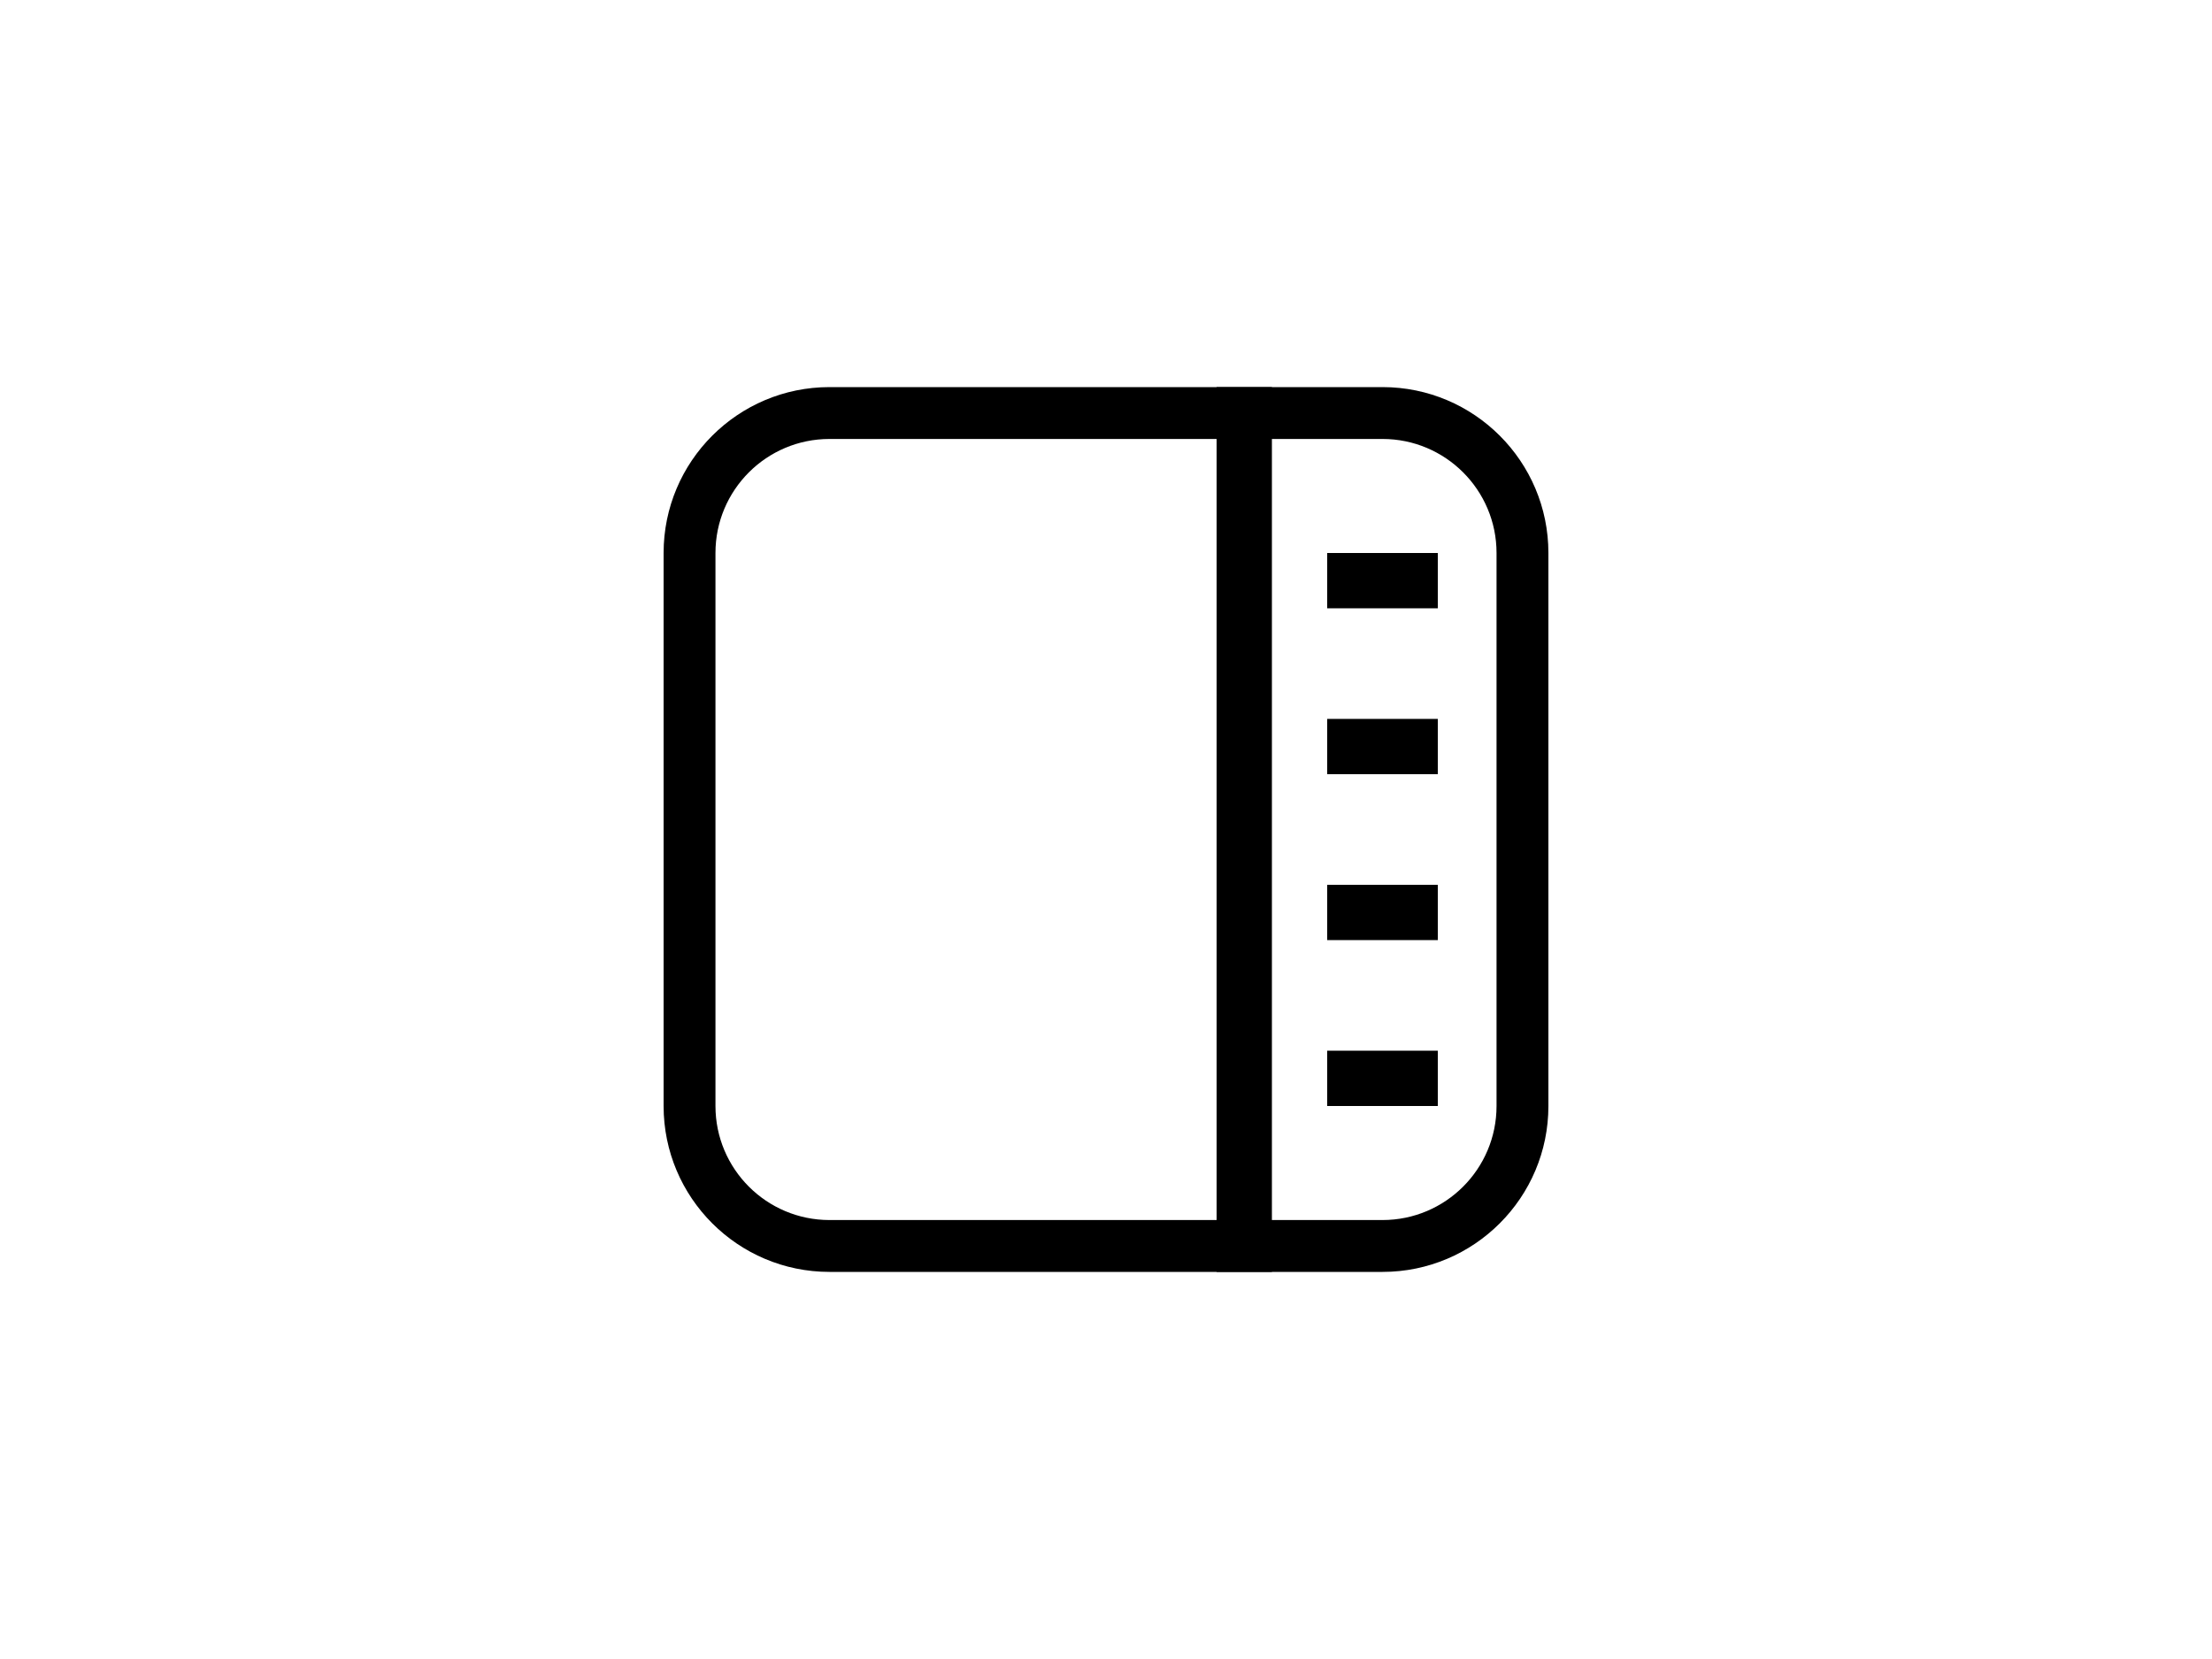
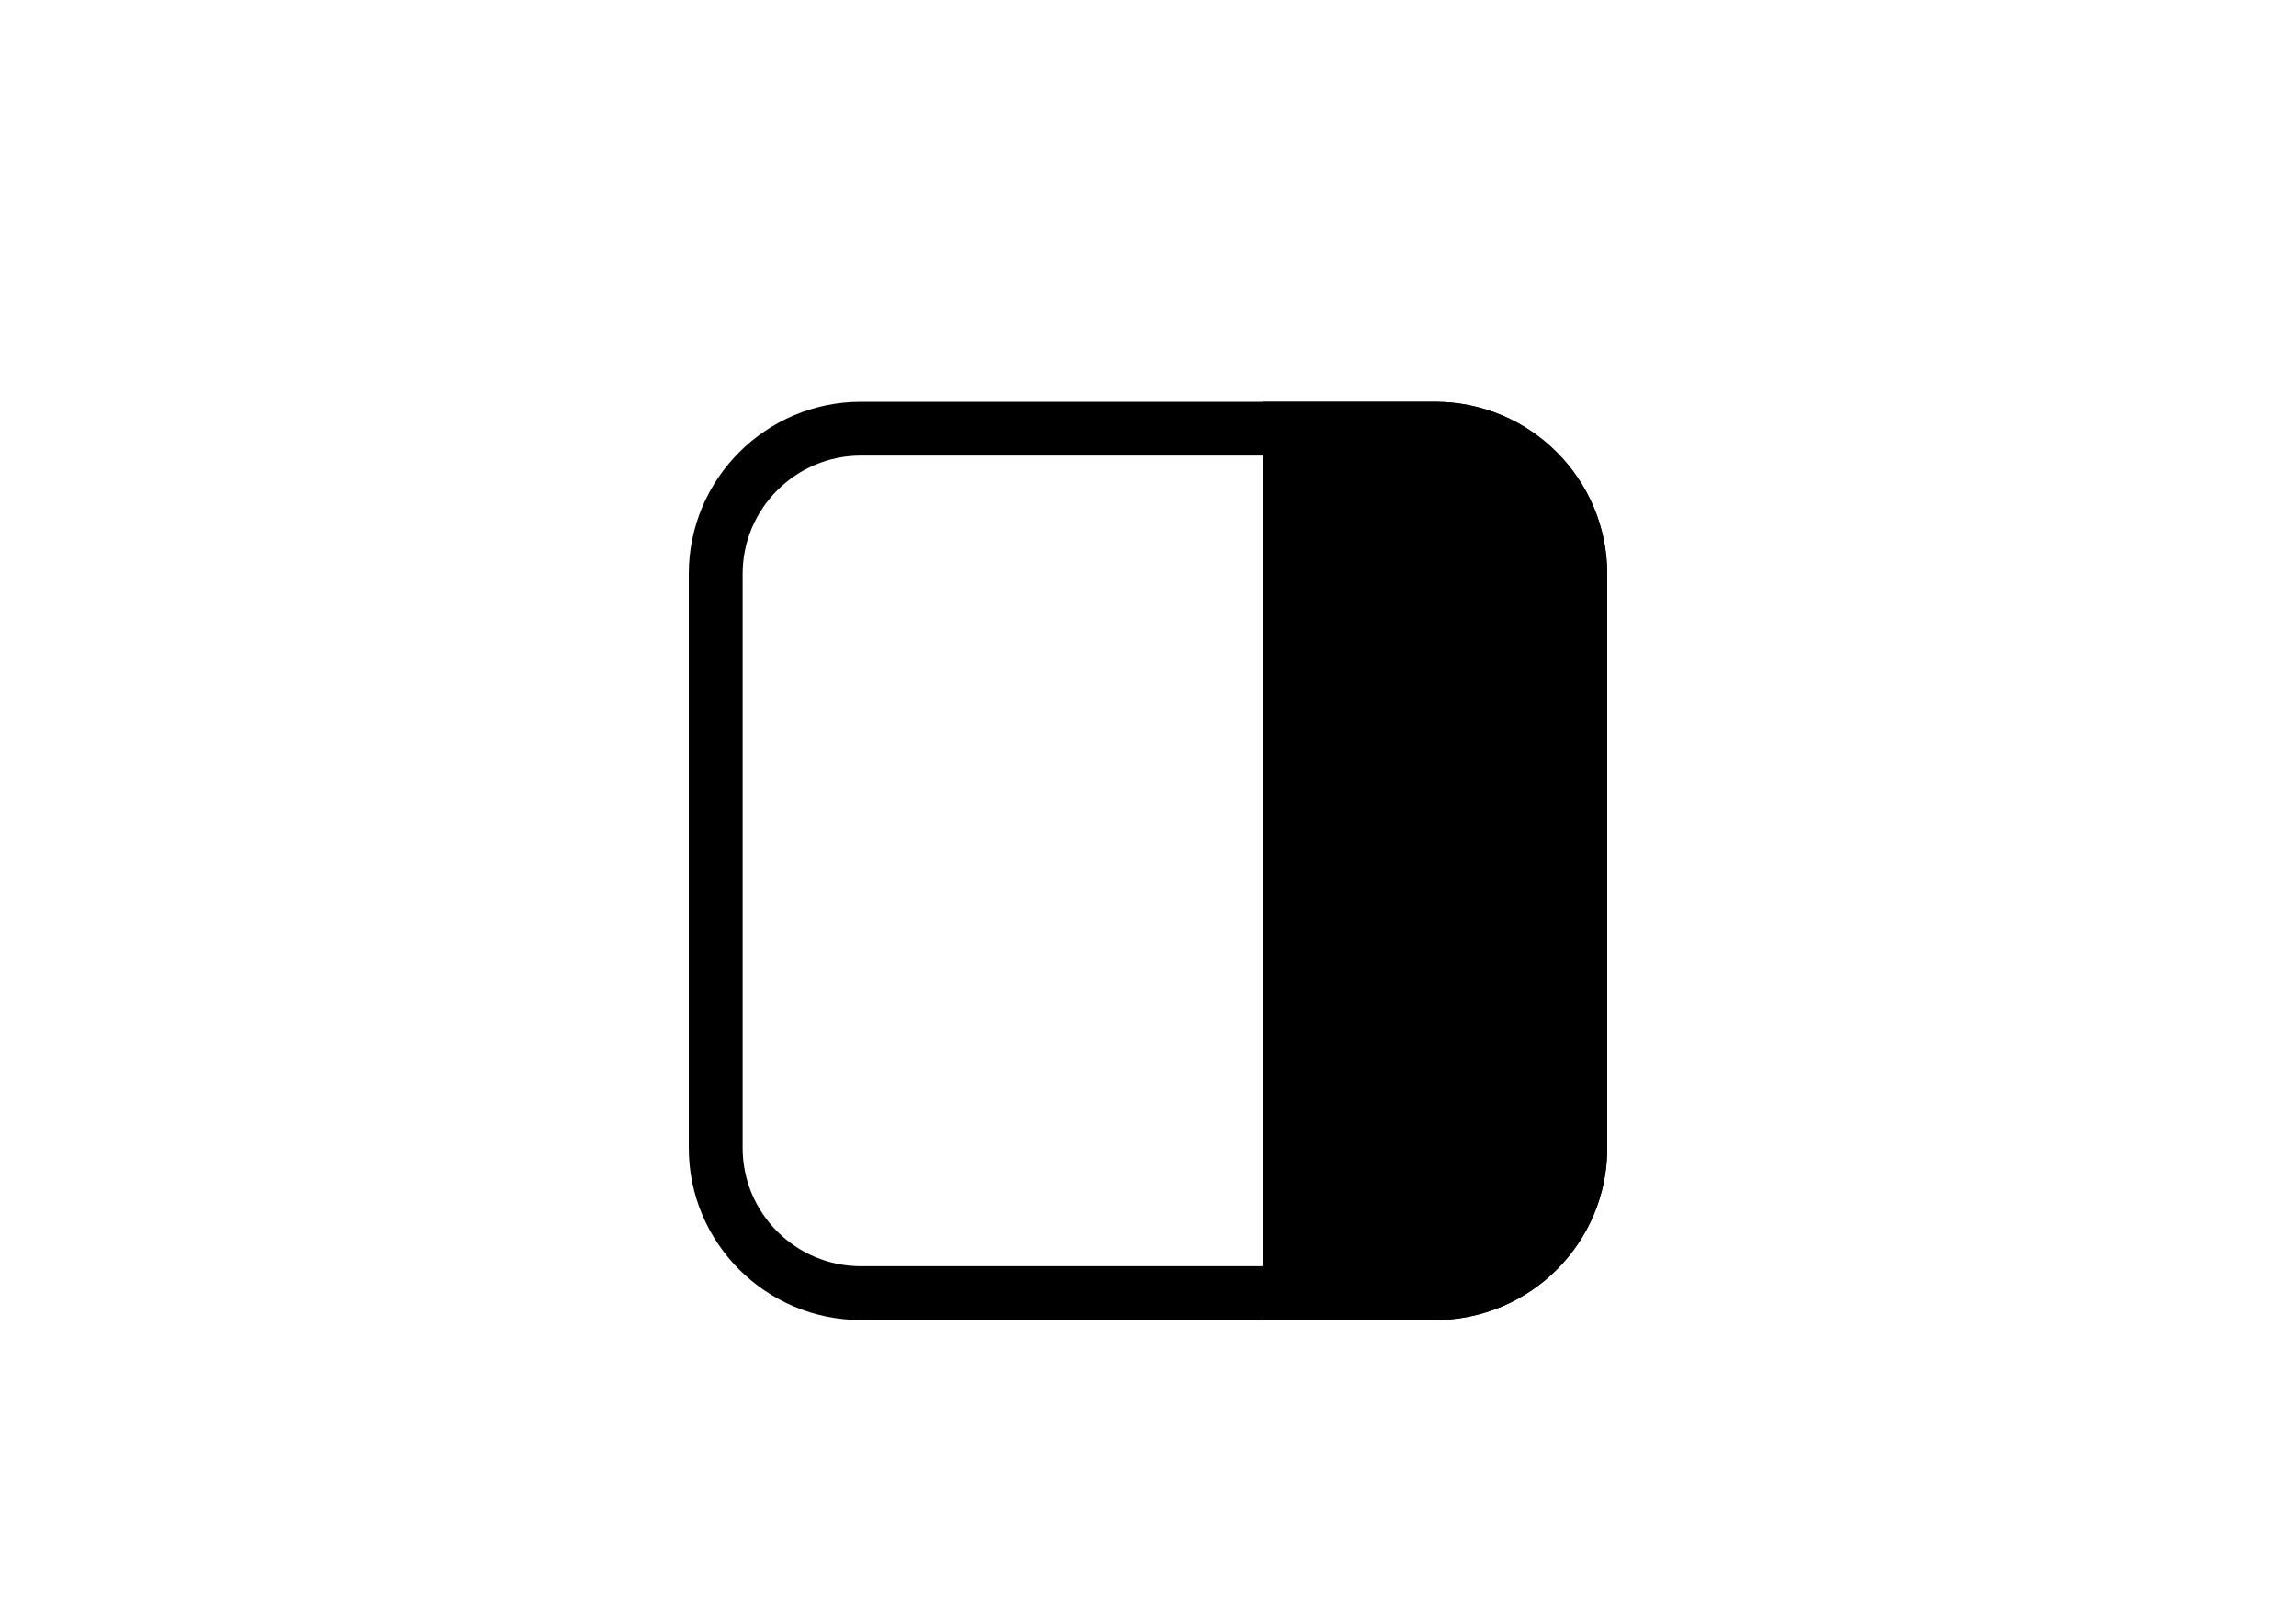
- <svg xmlns="http://www.w3.org/2000/svg" width="100%" height="100%" viewBox="0 0 40 30" version="1.1" xml:space="preserve" style="fill-rule:evenodd;clip-rule:evenodd;stroke-linejoin:round;stroke-miterlimit:2;">
-   <g id="propperties" transform="matrix(1,0,0,1,5,0)">
-     <g transform="matrix(0.615385,0,0,0.615385,5.76923,5.76923)">
-       <path d="M28,6.875C28,4.184 25.816,2 23.125,2L6.875,2C4.184,2 2,4.184 2,6.875L2,23.125C2,25.816 4.184,28 6.875,28L23.125,28C25.816,28 28,25.816 28,23.125L28,6.875Z" style="fill:rgb(235,235,235);fill-opacity:0;" />
-       <path d="M28,6.875C28,4.184 25.816,2 23.125,2L6.875,2C4.184,2 2,4.184 2,6.875L2,23.125C2,25.816 4.184,28 6.875,28L23.125,28C25.816,28 28,25.816 28,23.125L28,6.875ZM26.476,6.875L26.476,23.125C26.476,24.975 24.975,26.476 23.125,26.476C23.125,26.476 6.875,26.476 6.875,26.476C5.025,26.476 3.524,24.975 3.524,23.125C3.524,23.125 3.524,6.875 3.524,6.875C3.524,5.025 5.025,3.524 6.875,3.524C6.875,3.524 23.125,3.524 23.125,3.524C24.975,3.524 26.476,5.025 26.476,6.875Z" />
-     </g>
-     <g transform="matrix(0.333333,0,0,1,12.3333,4)">
-       <rect x="20" y="6" width="6" height="1" />
-     </g>
-     <g transform="matrix(0.166667,0,0,16,13.6667,-89)">
-       <rect x="20" y="6" width="6" height="1" />
-     </g>
-     <g transform="matrix(0.333333,0,0,1,12.3333,13)">
-       <rect x="20" y="6" width="6" height="1" />
-     </g>
-     <g transform="matrix(0.333333,0,0,1,12.3333,7)">
-       <rect x="20" y="6" width="6" height="1" />
-     </g>
-     <g transform="matrix(0.333333,0,0,1,12.3333,10)">
-       <rect x="20" y="6" width="6" height="1" />
+ <svg xmlns="http://www.w3.org/2000/svg" width="100%" height="100%" viewBox="0 0 40 28" version="1.1" xml:space="preserve" style="fill-rule:evenodd;clip-rule:evenodd;stroke-linejoin:round;stroke-miterlimit:2;">
+   <g transform="matrix(1,0,0,1,5,0)">
+     <g id="propperties">
+       <g transform="matrix(0.615385,0,0,0.615385,5.76923,5.76923)">
+         <path d="M28,6.875C28,4.184 25.816,2 23.125,2L6.875,2C4.184,2 2,4.184 2,6.875L2,23.125C2,25.816 4.184,28 6.875,28L23.125,28C25.816,28 28,25.816 28,23.125L28,6.875Z" style="fill:rgb(235,235,235);fill-opacity:0;" />
+         <path d="M28,6.875L28,23.125C28,25.816 25.816,28 23.125,28L6.875,28C4.184,28 2,25.816 2,23.125L2,6.875C2,4.184 4.184,2 6.875,2L23.125,2C25.816,2 28,4.184 28,6.875ZM26.476,6.875C26.476,5.025 24.975,3.524 23.125,3.524L6.875,3.524C5.025,3.524 3.524,5.025 3.524,6.875L3.524,23.125C3.524,24.975 5.025,26.476 6.875,26.476L23.125,26.476C24.975,26.476 26.476,24.975 26.476,23.125L26.476,6.875Z" />
+       </g>
+       <g transform="matrix(1,0,0,16,-3,-89)">
+         <path d="M26,6.188C26,6.084 24.656,6 23,6L20,6L20,7L23,7C24.656,7 26,6.916 26,6.813L26,6.188Z" />
+       </g>
    </g>
  </g>
</svg>
